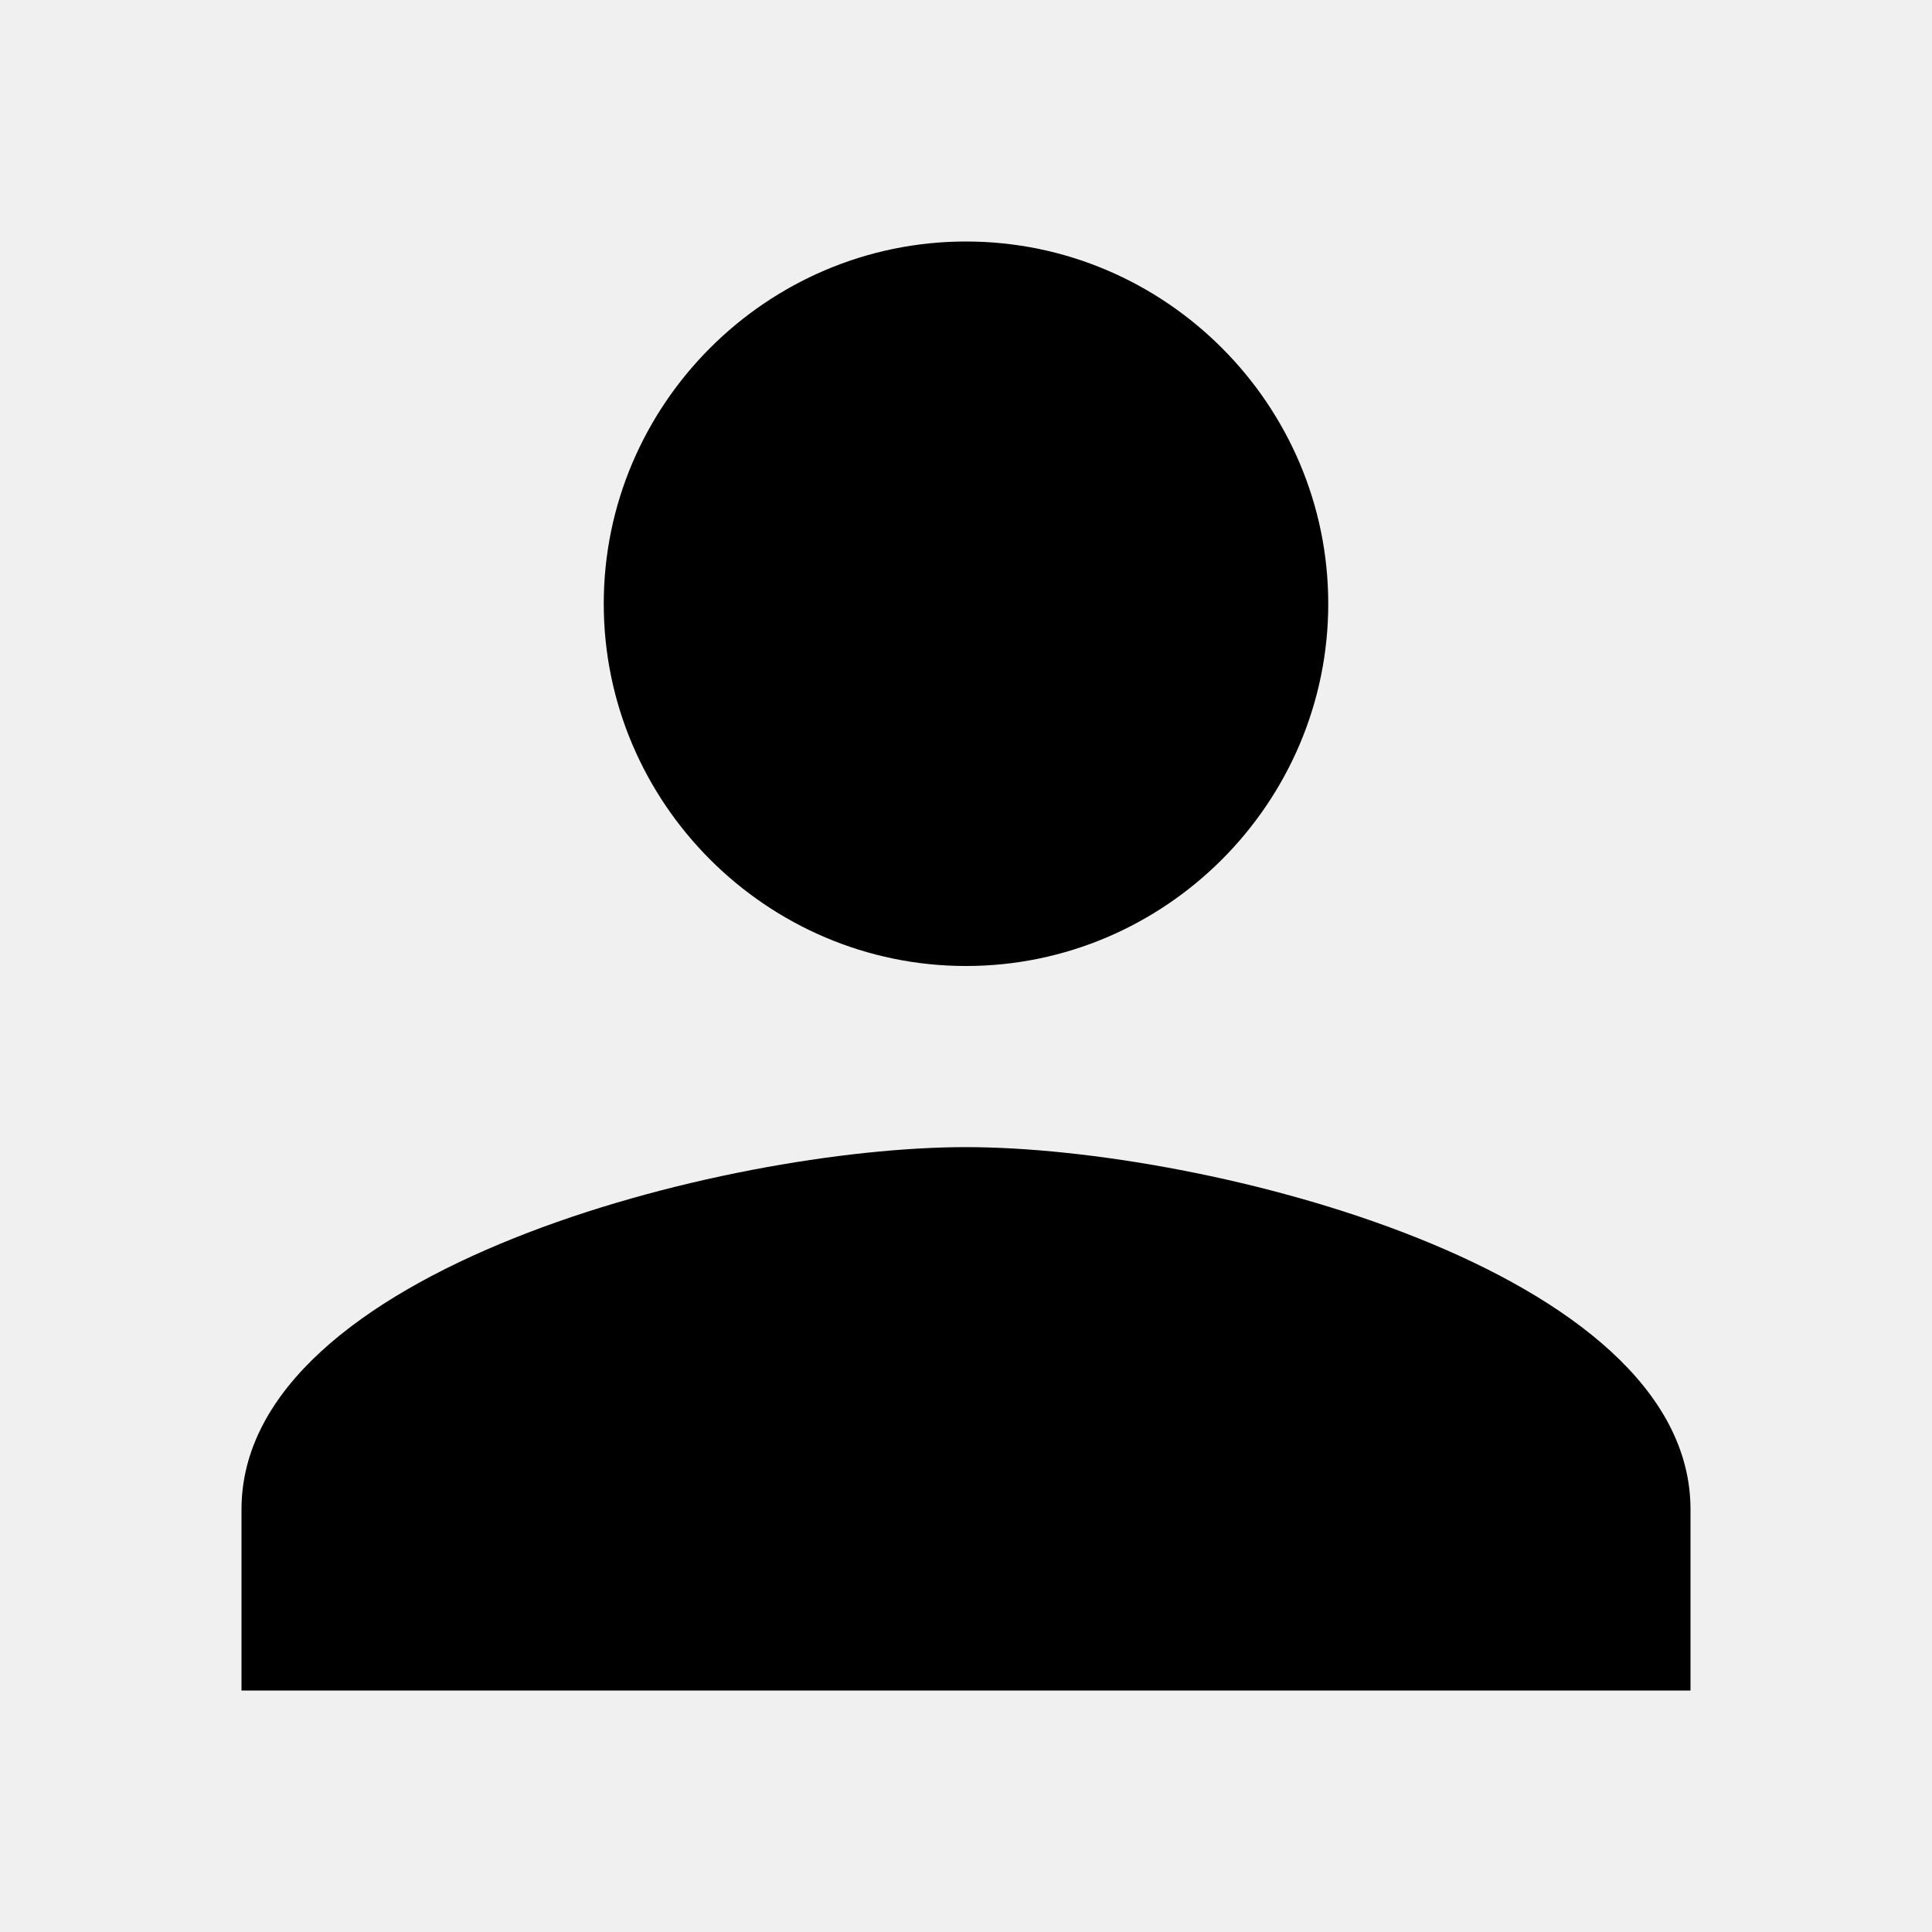
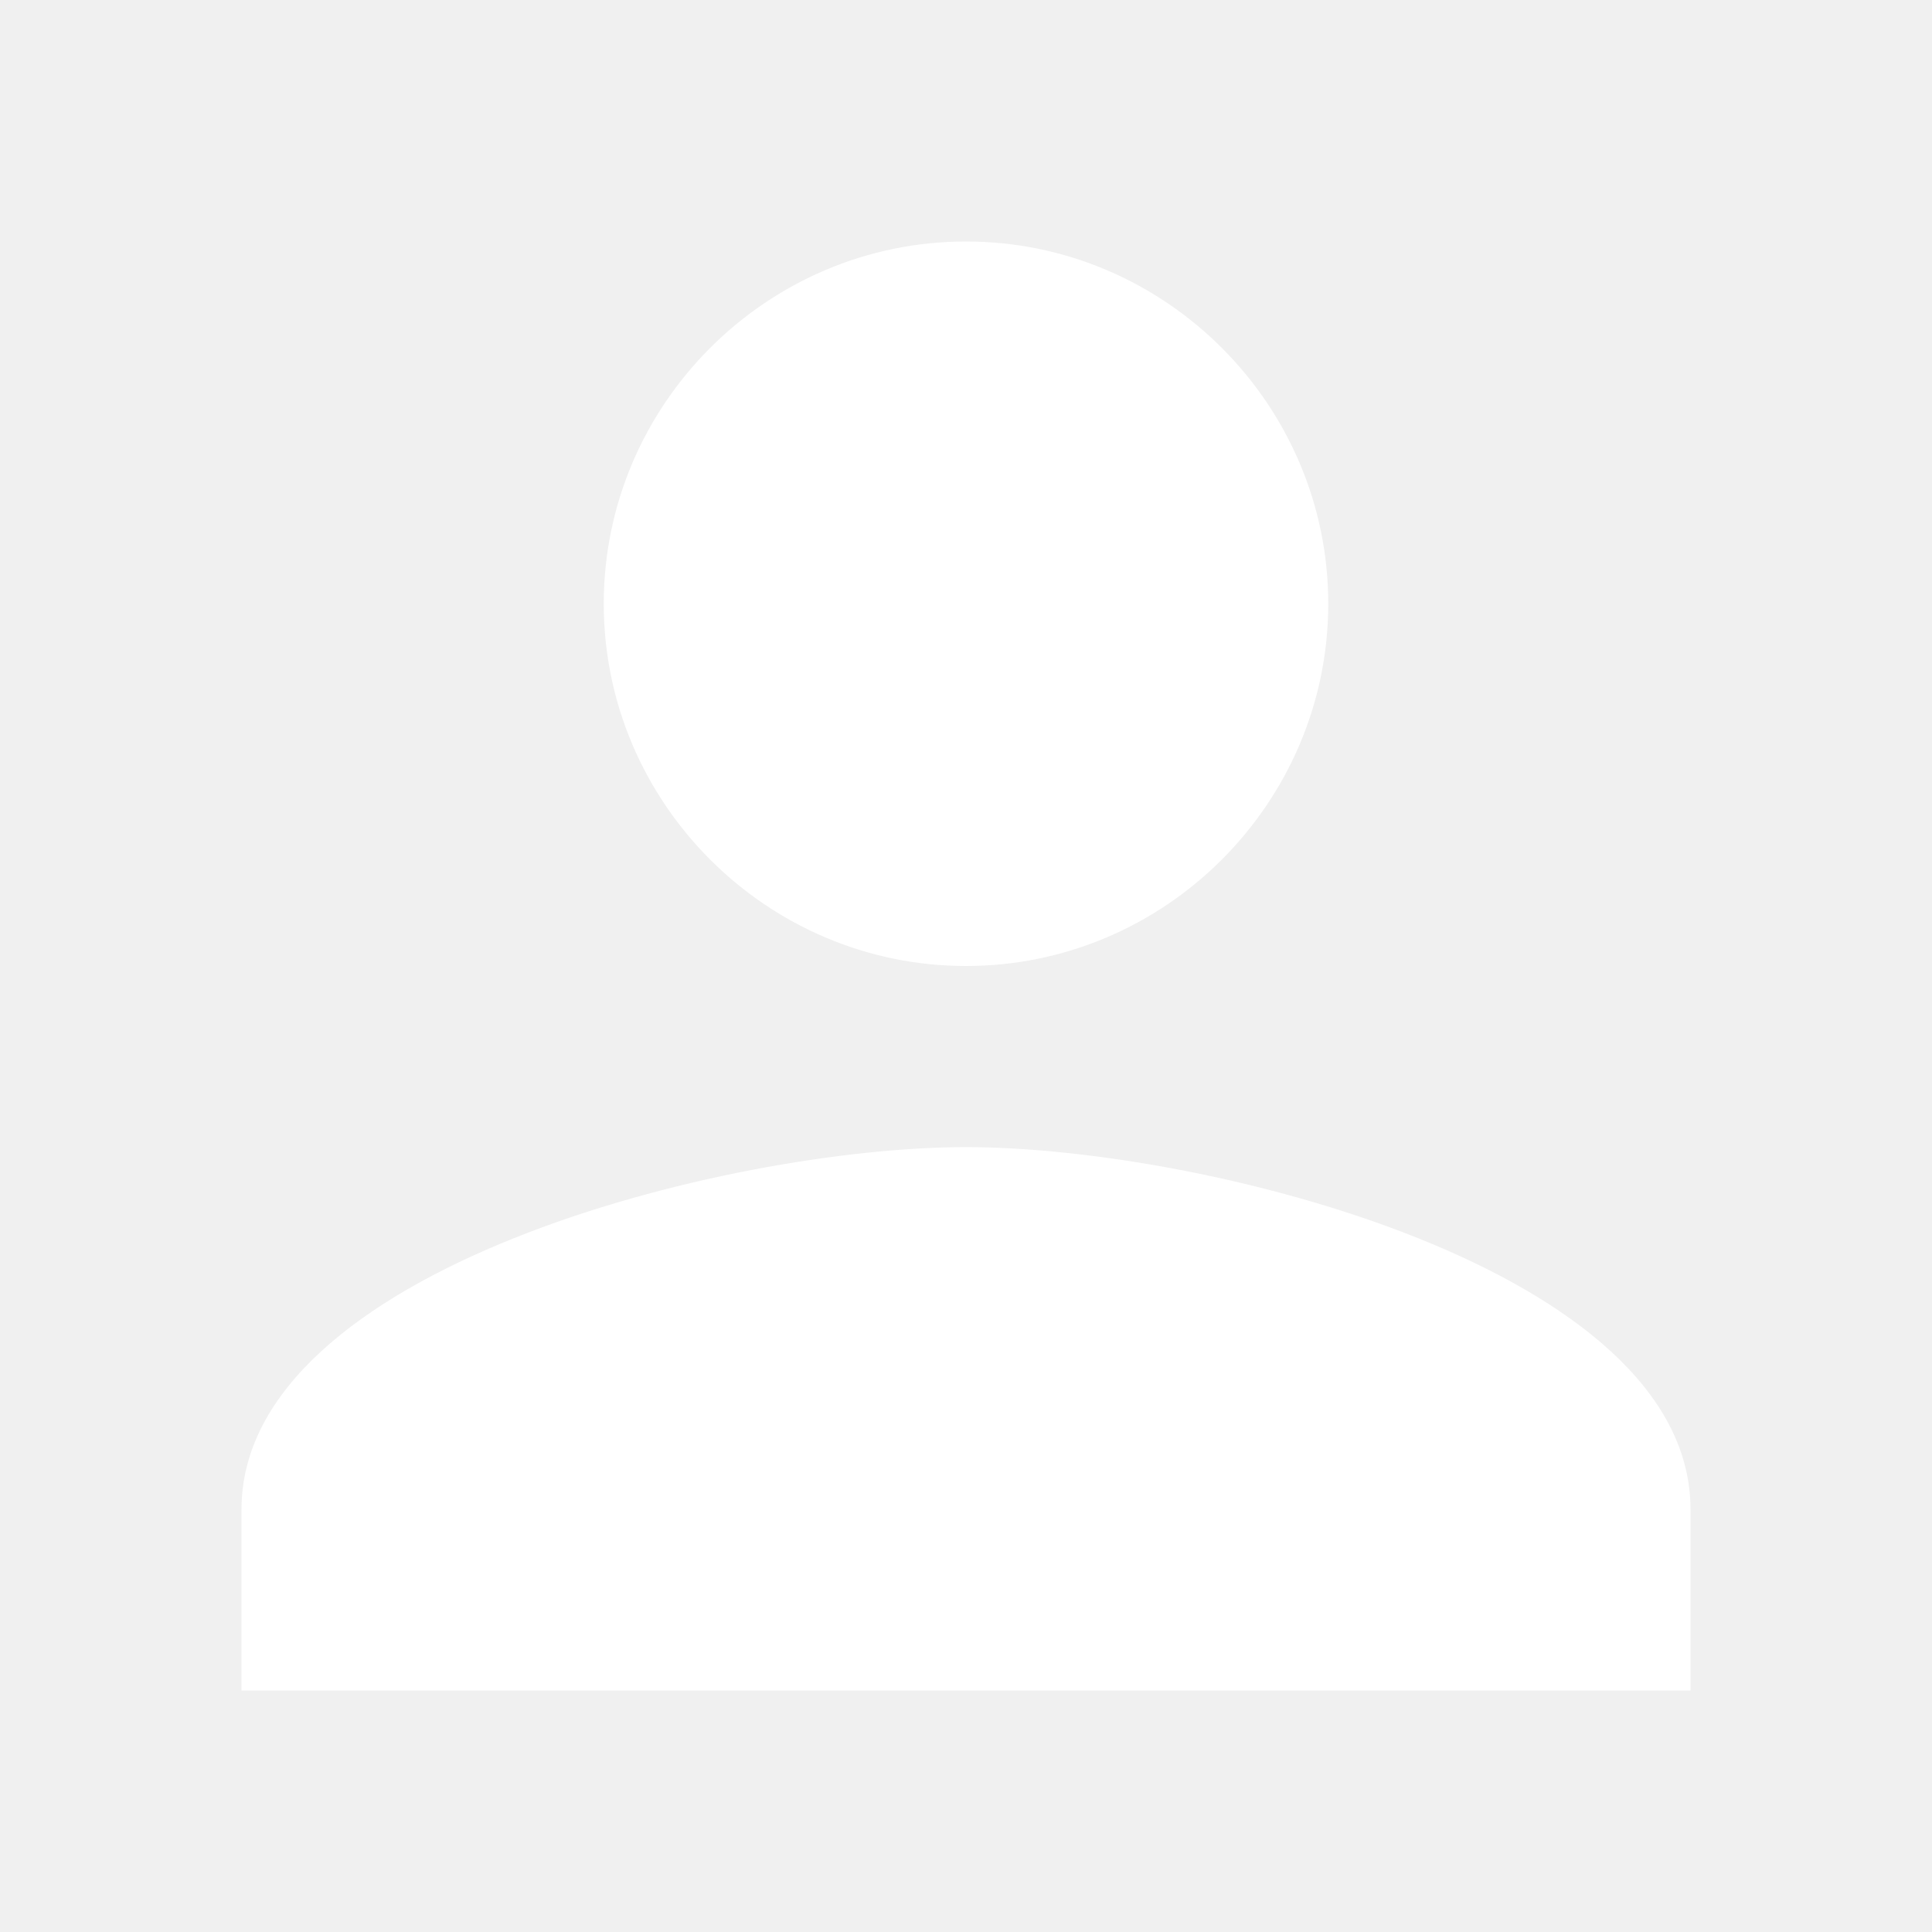
- <svg xmlns="http://www.w3.org/2000/svg" viewBox="0 0 512 512">
+ <svg xmlns="http://www.w3.org/2000/svg" fill="white" viewBox="0 0 512 512">
  <path d="M256 256c52.805 0 96-43.201 96-96s-43.195-96-96-96-96 43.201-96 96 43.195 96 96 96zm0 48c-63.598 0-192 32.402-192 96v48h384v-48c0-63.598-128.402-96-192-96z" />
</svg>
